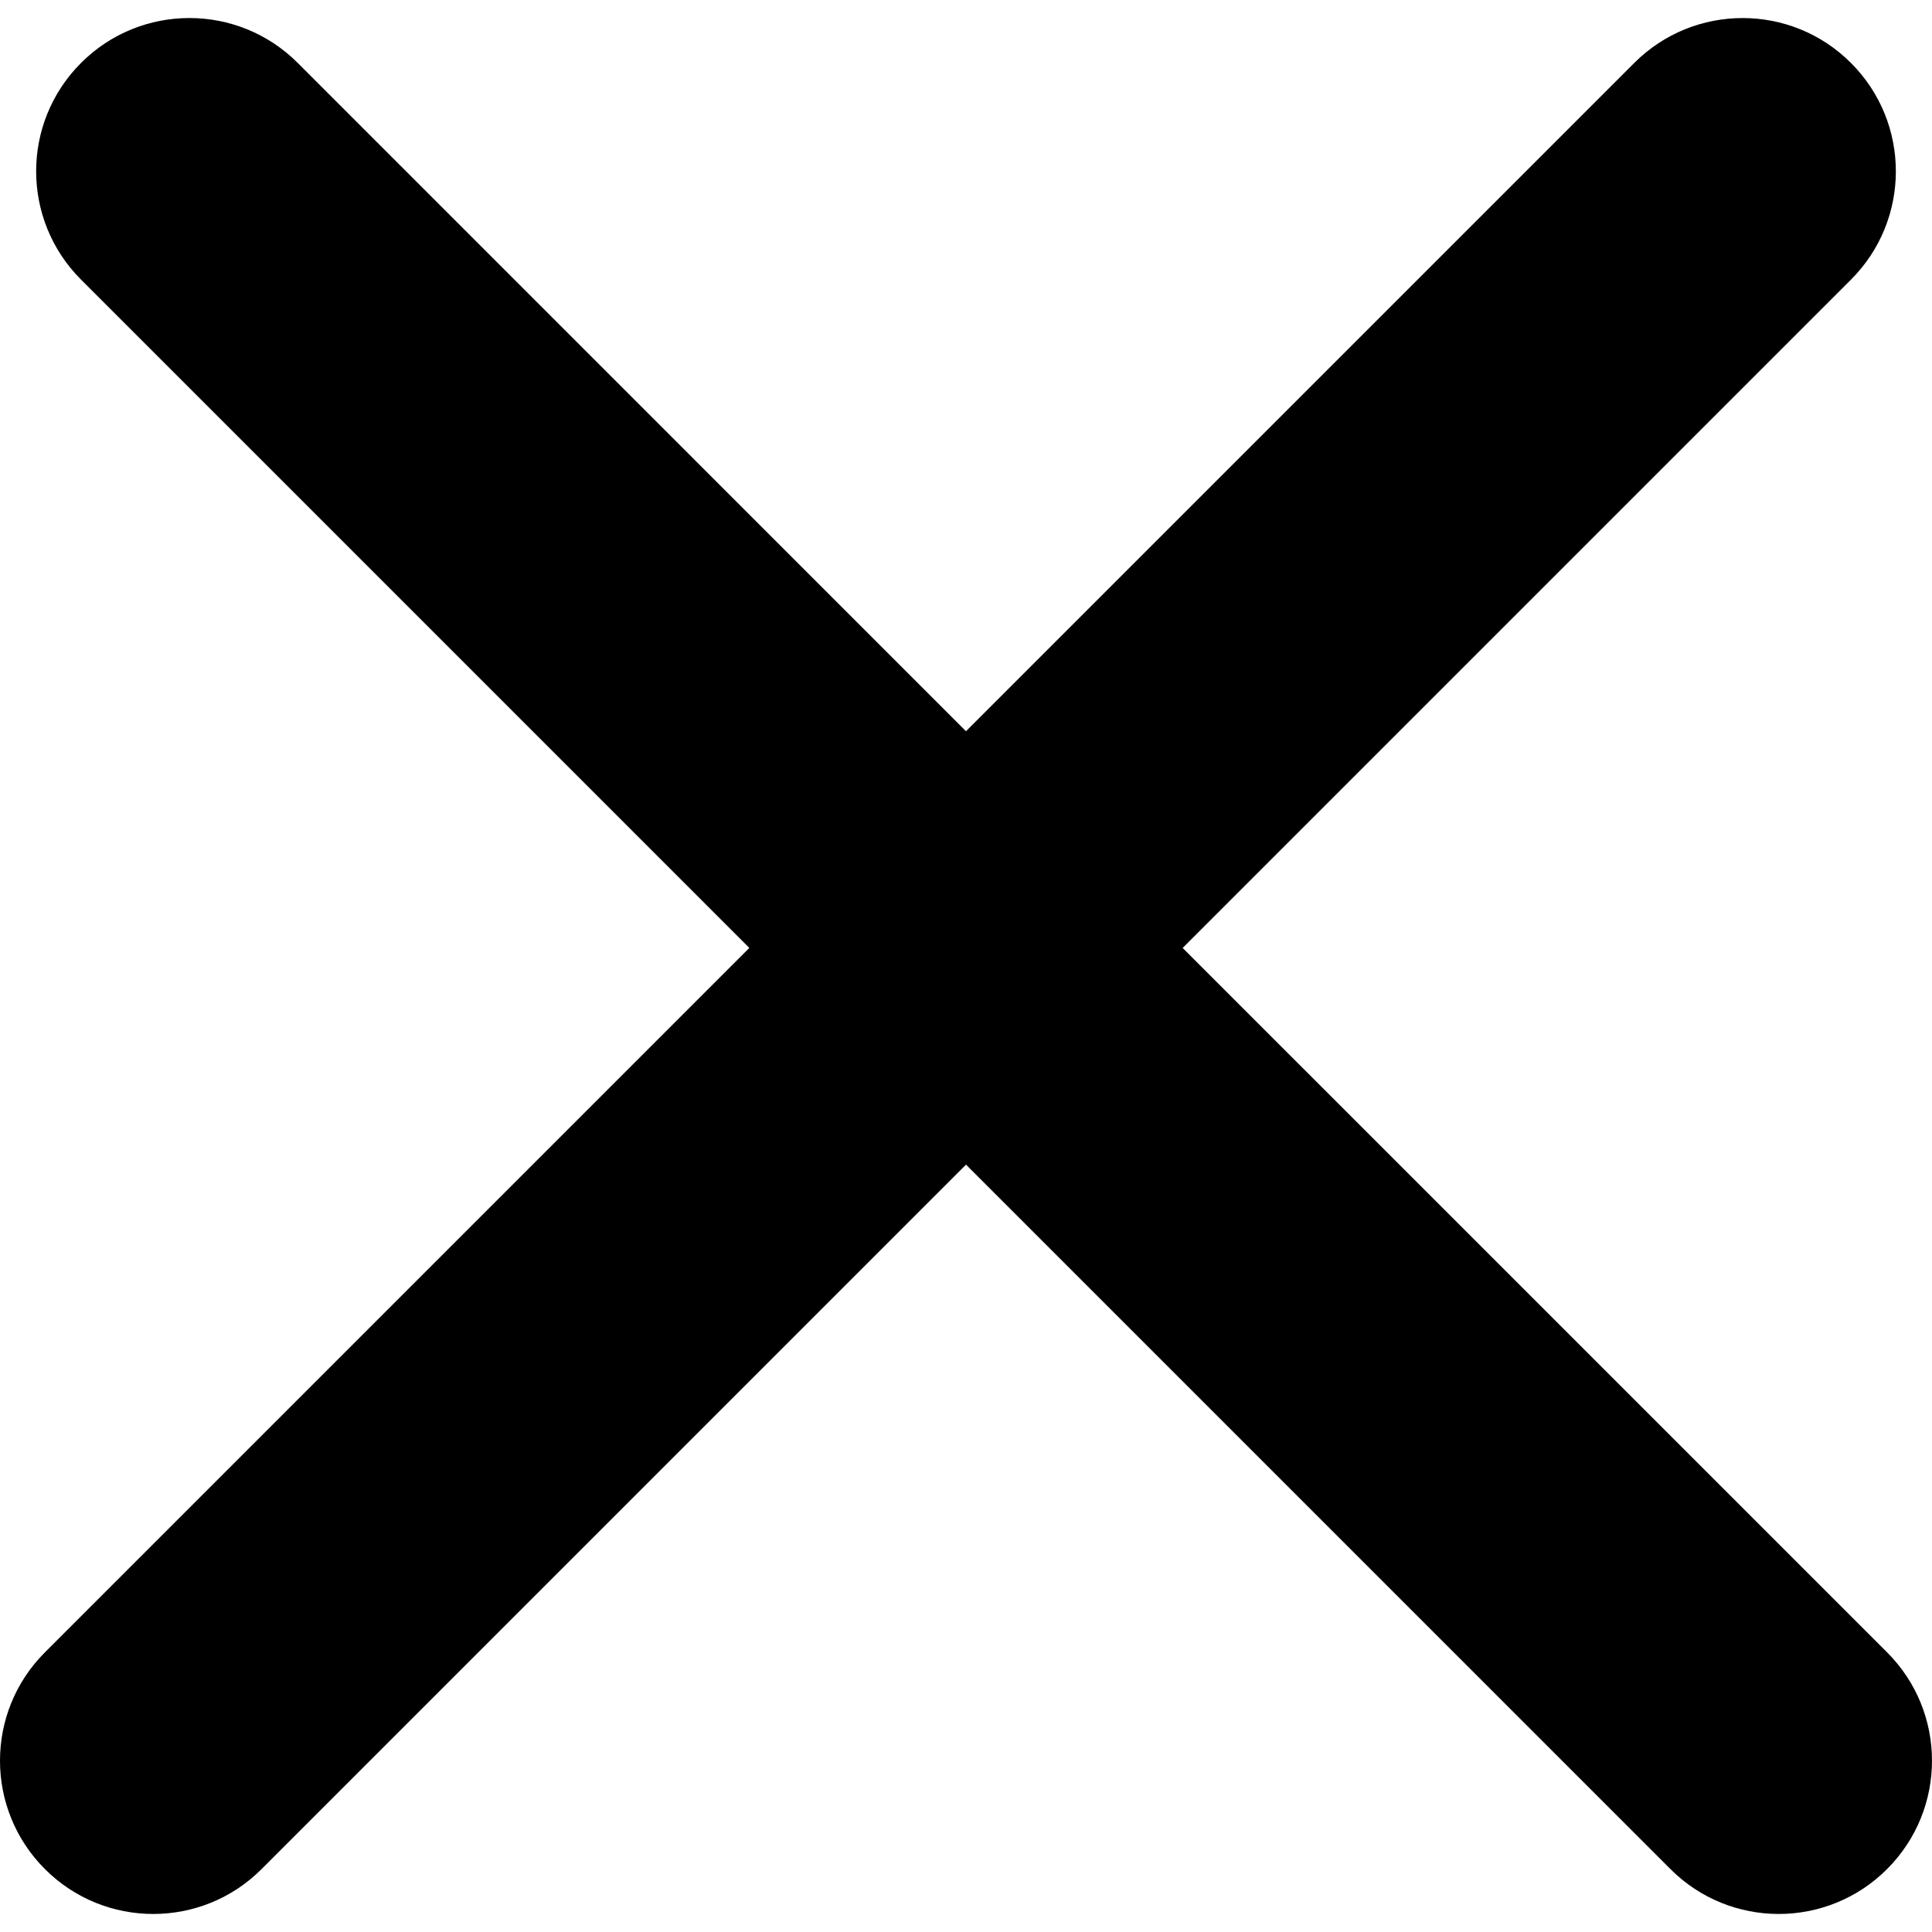
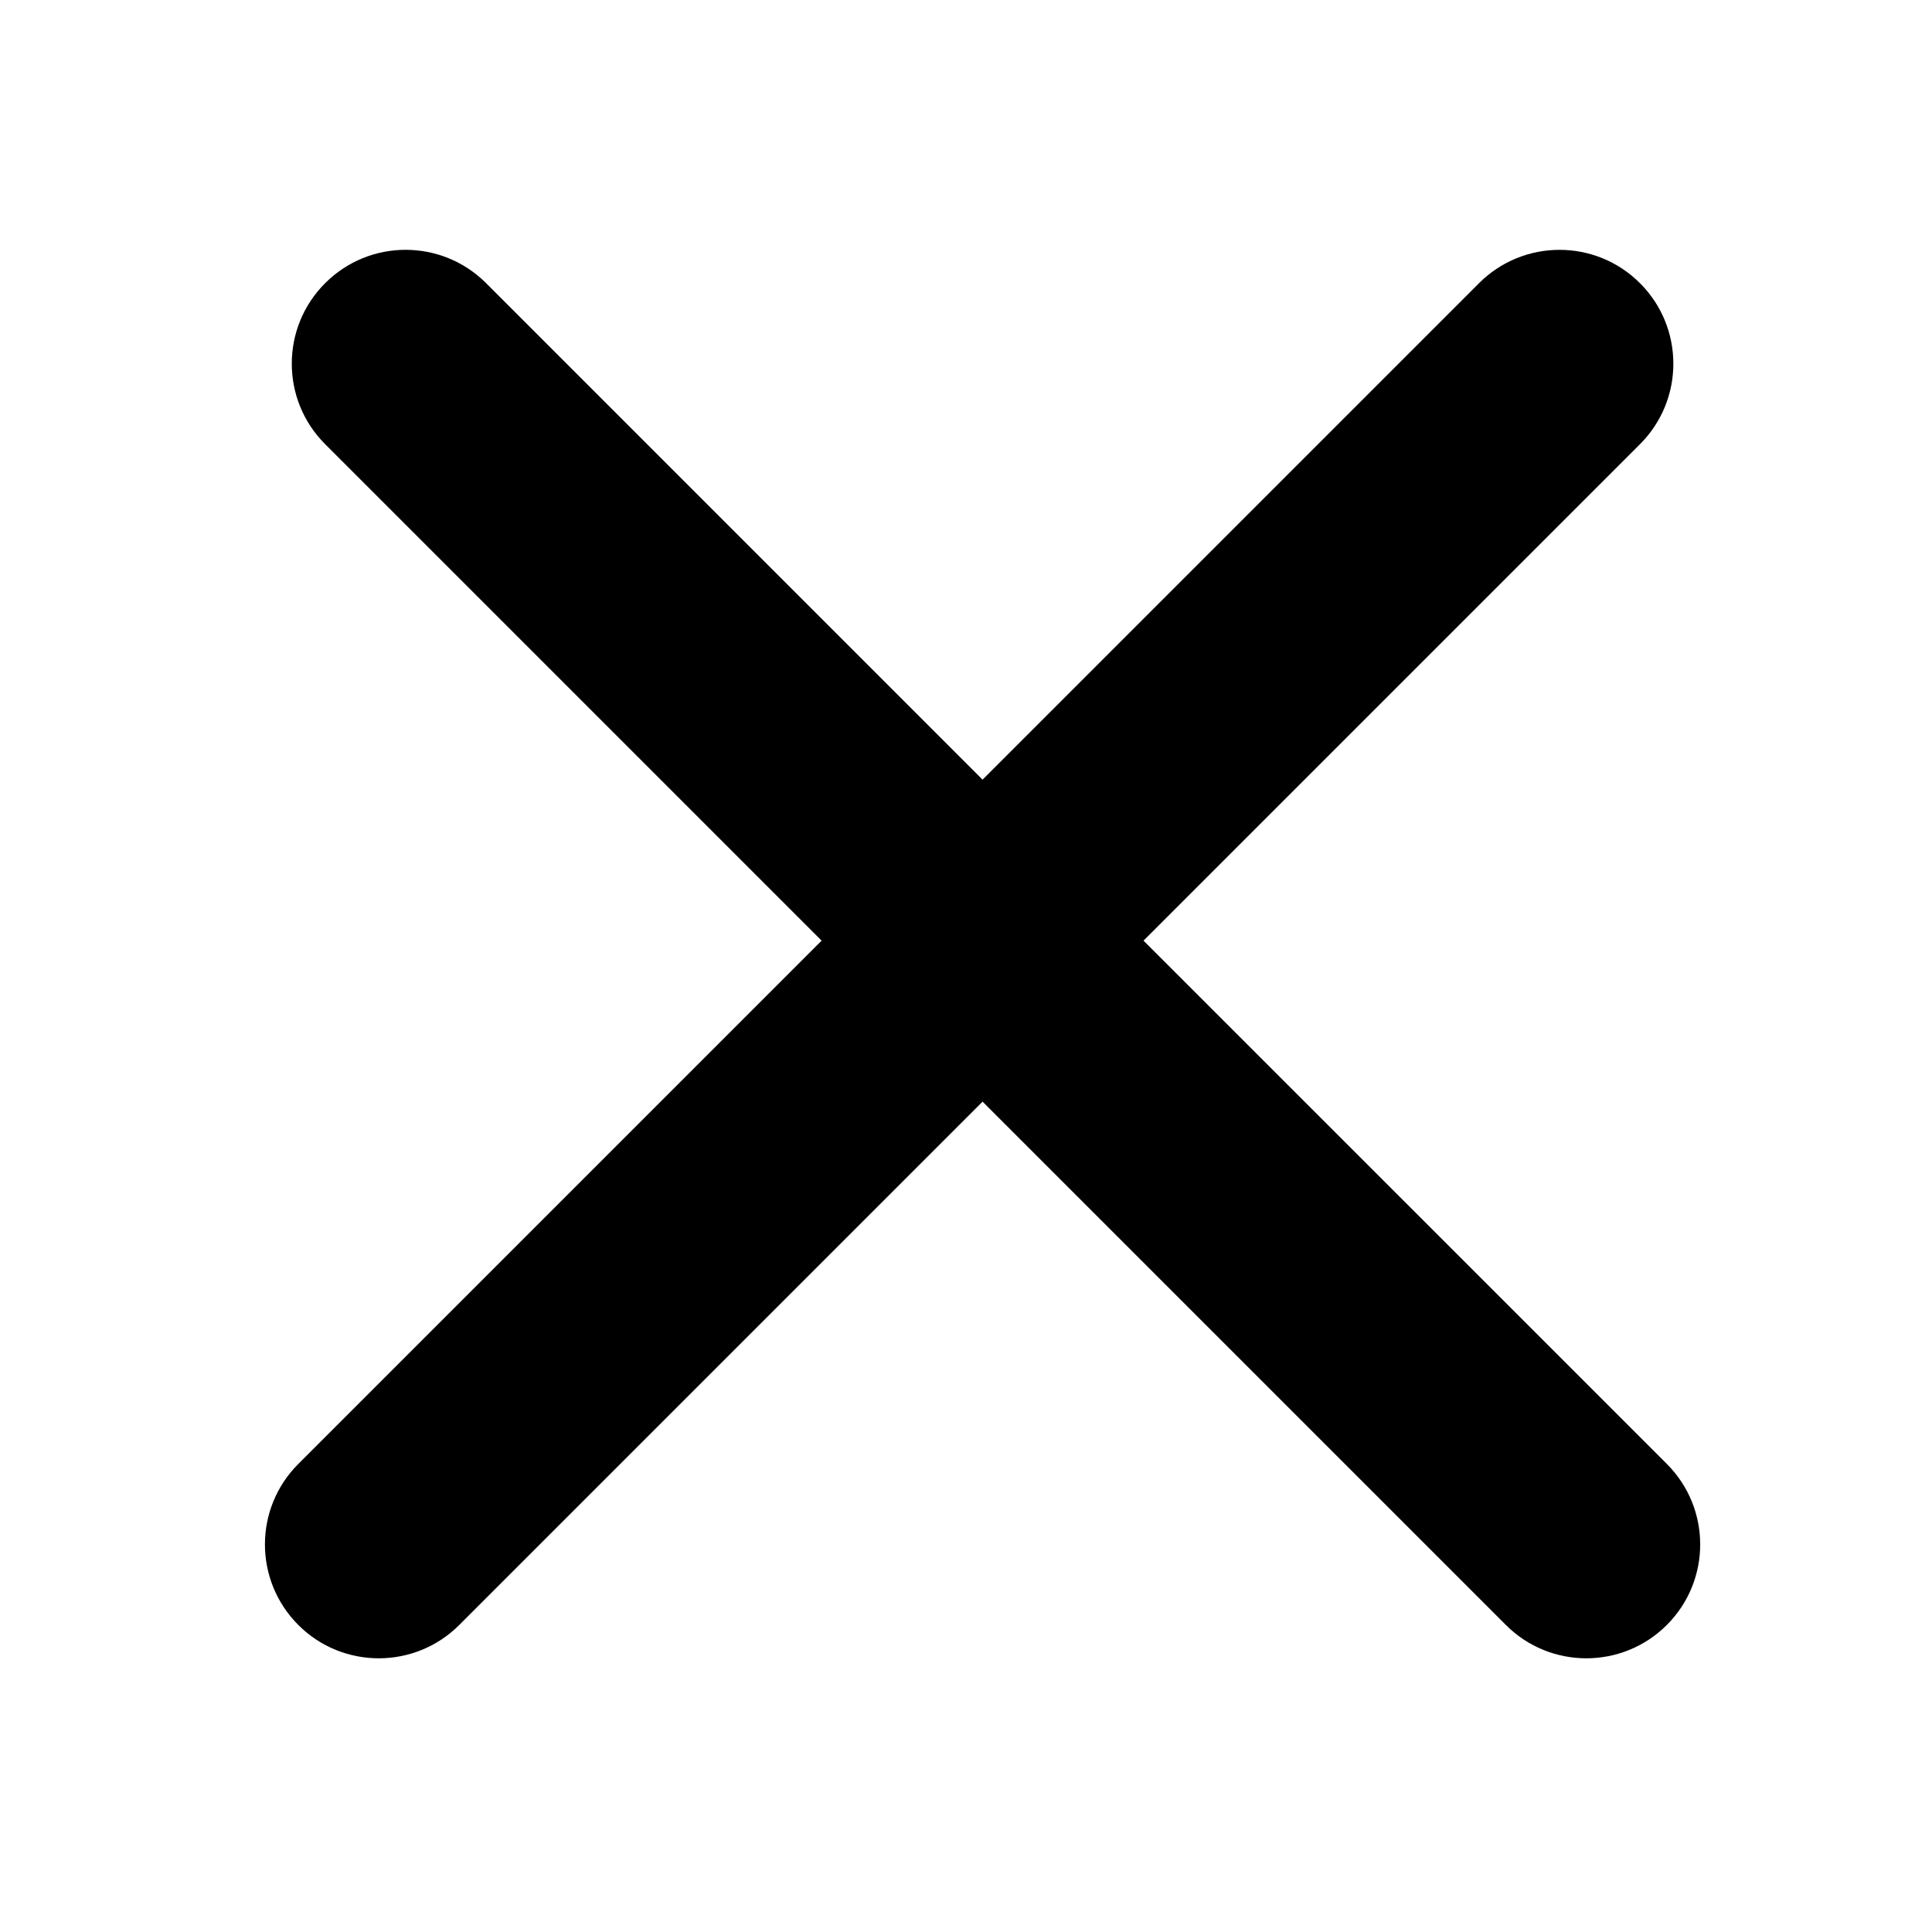
<svg xmlns="http://www.w3.org/2000/svg" version="1.1" id="Capa_1" x="0px" y="0px" width="92.132px" height="92.132px" viewBox="0 0 92.132 92.132" style="enable-background:new 0 0 92.132 92.132;" xml:space="preserve">
-   <g>
-     <g>
-       <path d="M2.141,89.13c1.425,1.429,3.299,2.142,5.167,2.142c1.869,0,3.742-0.713,5.167-2.142l33.591-33.592L79.657,89.13    c1.426,1.429,3.299,2.142,5.167,2.142c1.867,0,3.74-0.713,5.167-2.142c2.854-2.854,2.854-7.48,0-10.334L56.398,45.205    l31.869-31.869c2.855-2.853,2.855-7.481,0-10.334c-2.853-2.855-7.479-2.855-10.334,0L46.065,34.87L14.198,3.001    c-2.854-2.855-7.481-2.855-10.333,0c-2.855,2.853-2.855,7.481,0,10.334l31.868,31.869L2.143,78.795    C-0.714,81.648-0.714,86.274,2.141,89.13z" />
+   <defs id="defs41" />
+   <g id="g3">
+     <g id="g5">
+       <path d="m 14.224,77.489 c 1.059,1.062 2.451,1.591 3.839,1.591 1.388,0 2.78,-0.53 3.839,-1.591 L 46.856,52.534 71.81,77.489 c 1.059,1.062 2.451,1.591 3.839,1.591 1.387,0 2.778,-0.53 3.839,-1.591 2.12,-2.12 2.12,-5.557 0,-7.677 L 54.531,44.857 78.207,21.182 c 2.121,-2.119 2.121,-5.558 0,-7.677 -2.119,-2.121 -5.556,-2.121 -7.677,0 L 46.855,37.18 23.181,13.504 c -2.12,-2.121 -5.558,-2.121 -7.676,0 -2.121,2.119 -2.121,5.558 0,7.677 L 39.18,44.857 14.226,69.811 c -2.122,2.119 -2.122,5.556 -0.002,7.678 z" id="path7" />
    </g>
  </g>
-   <g>
- </g>
-   <g>
- </g>
-   <g>
- </g>
-   <g>
- </g>
-   <g>
- </g>
-   <g>
- </g>
-   <g>
- </g>
-   <g>
- </g>
-   <g>
- </g>
-   <g>
- </g>
-   <g>
- </g>
-   <g>
- </g>
-   <g>
- </g>
-   <g>
- </g>
-   <g>
- </g>
+   <g id="g9" />
+   <g id="g11" />
+   <g id="g13" />
+   <g id="g15" />
+   <g id="g17" />
+   <g id="g19" />
+   <g id="g21" />
+   <g id="g23" />
+   <g id="g25" />
+   <g id="g27" />
+   <g id="g29" />
+   <g id="g31" />
+   <g id="g33" />
+   <g id="g35" />
+   <g id="g37" />
</svg>
